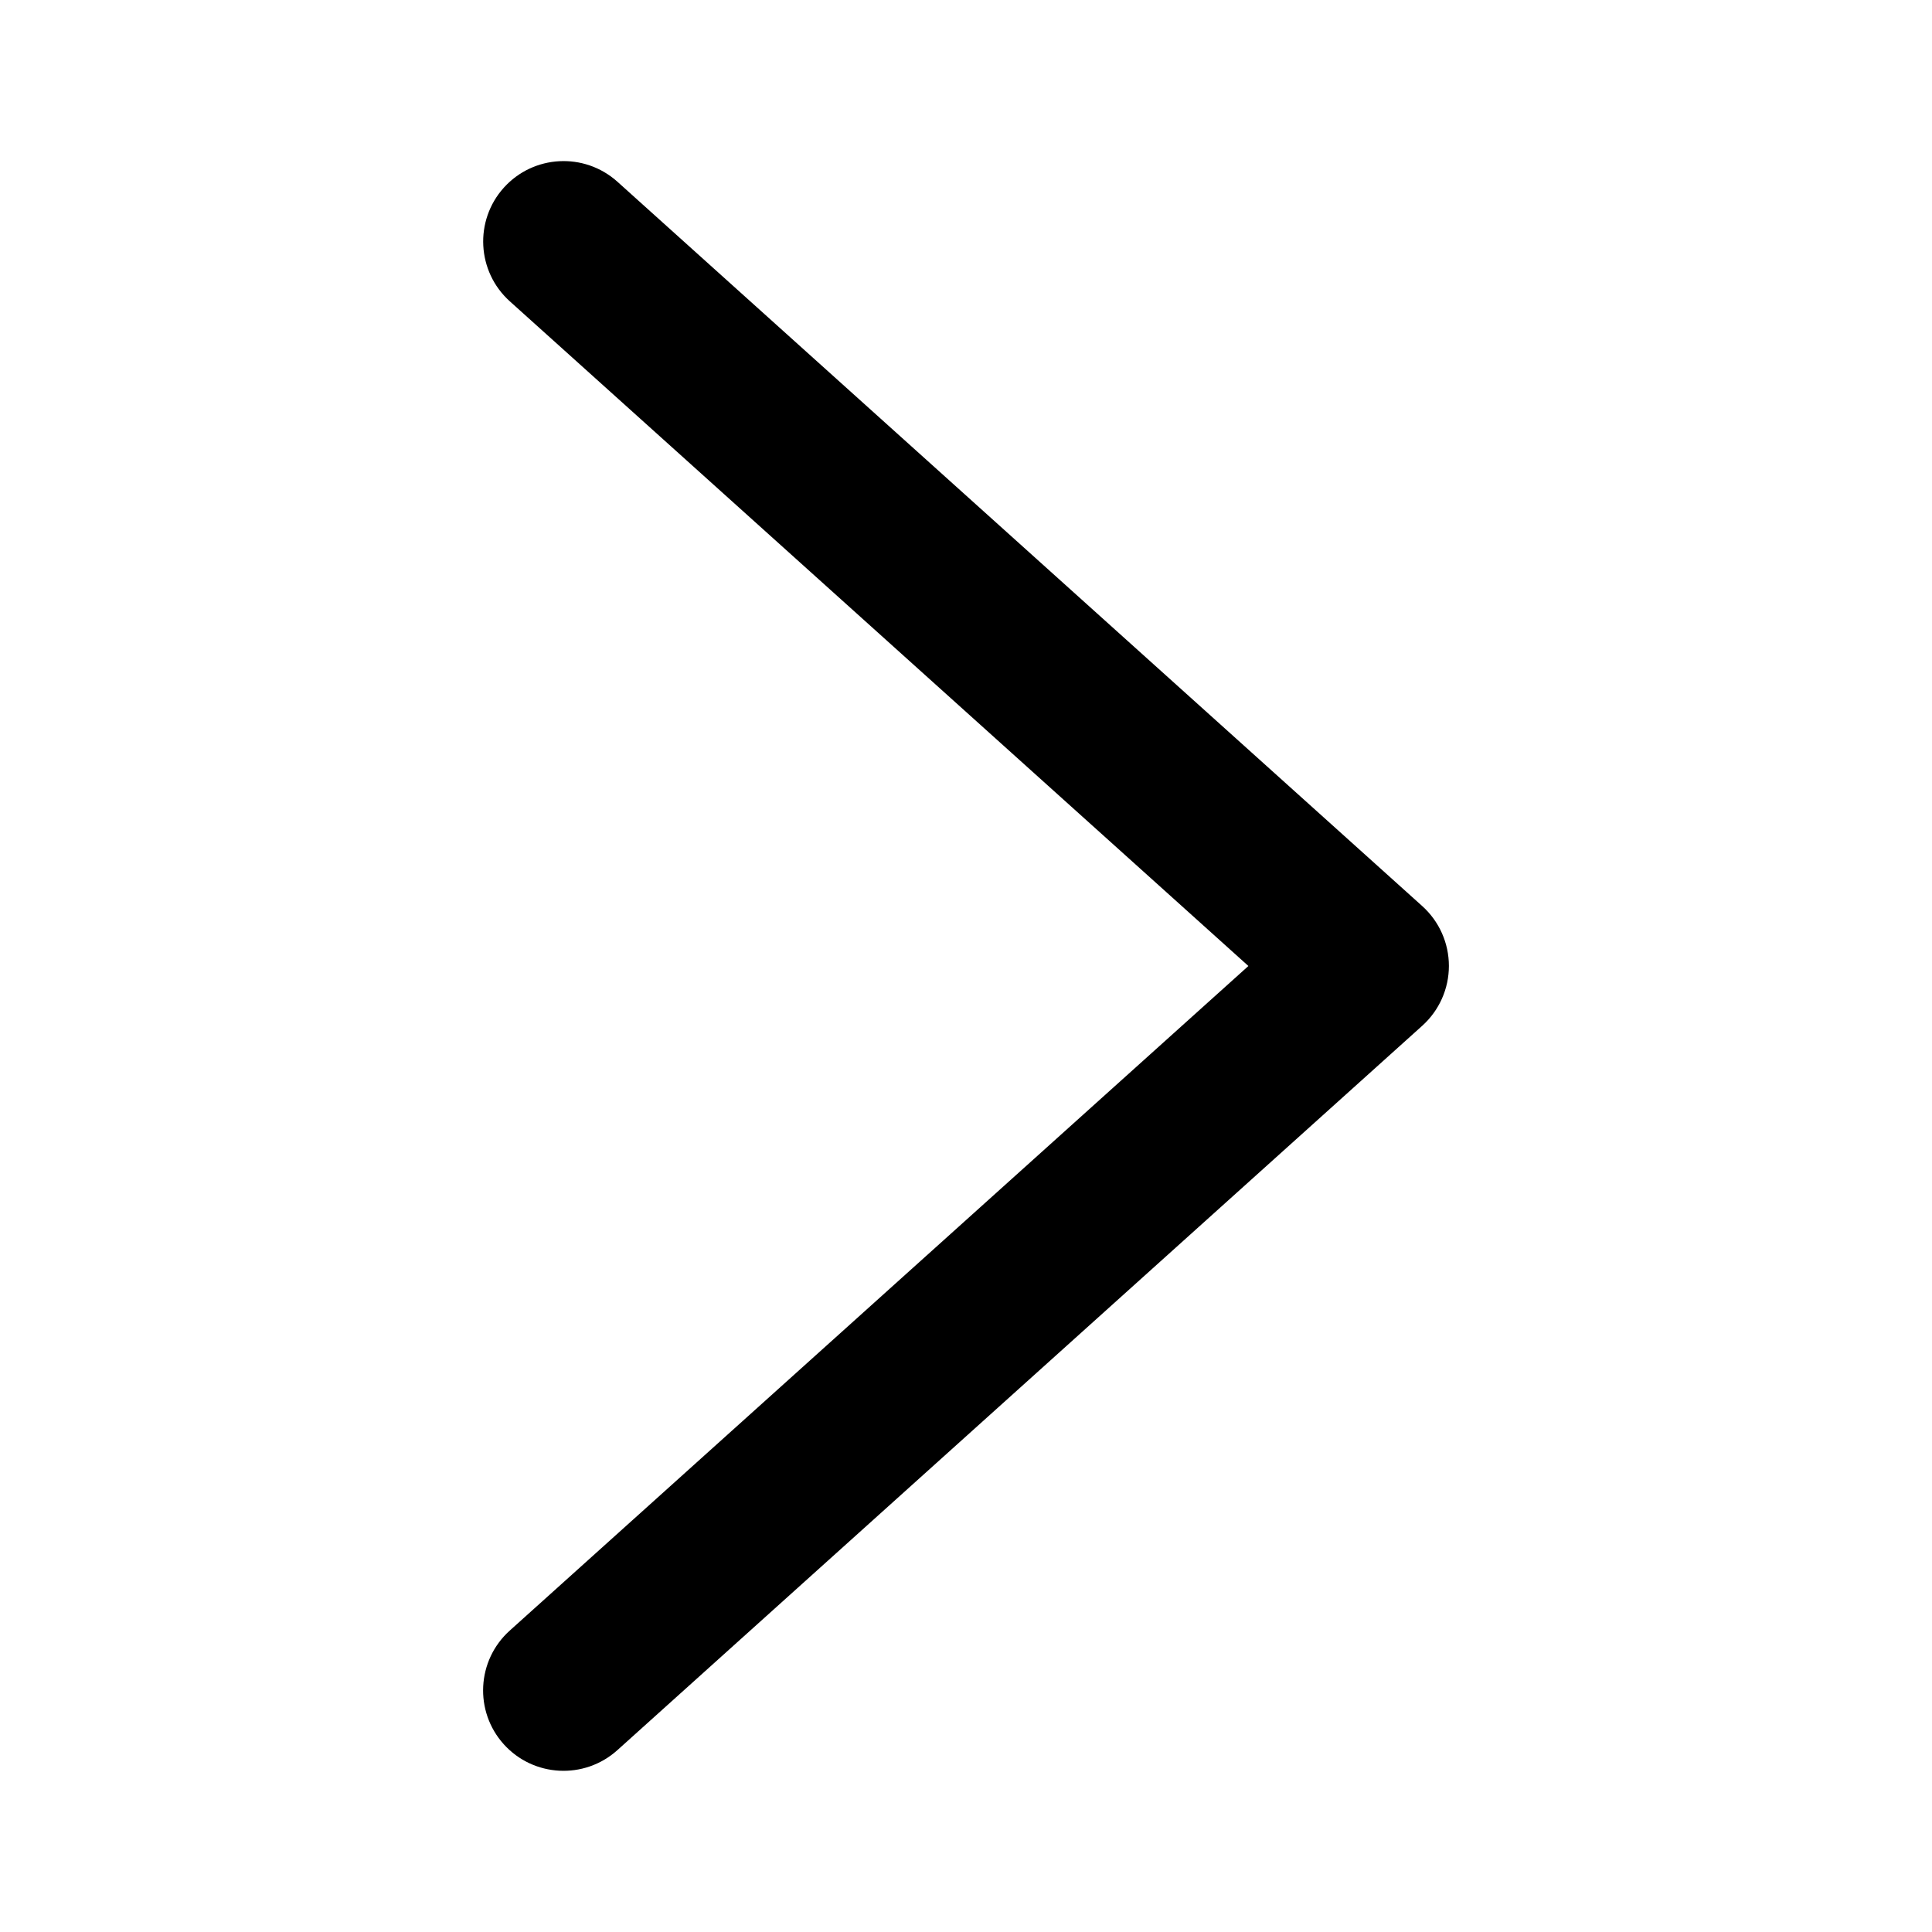
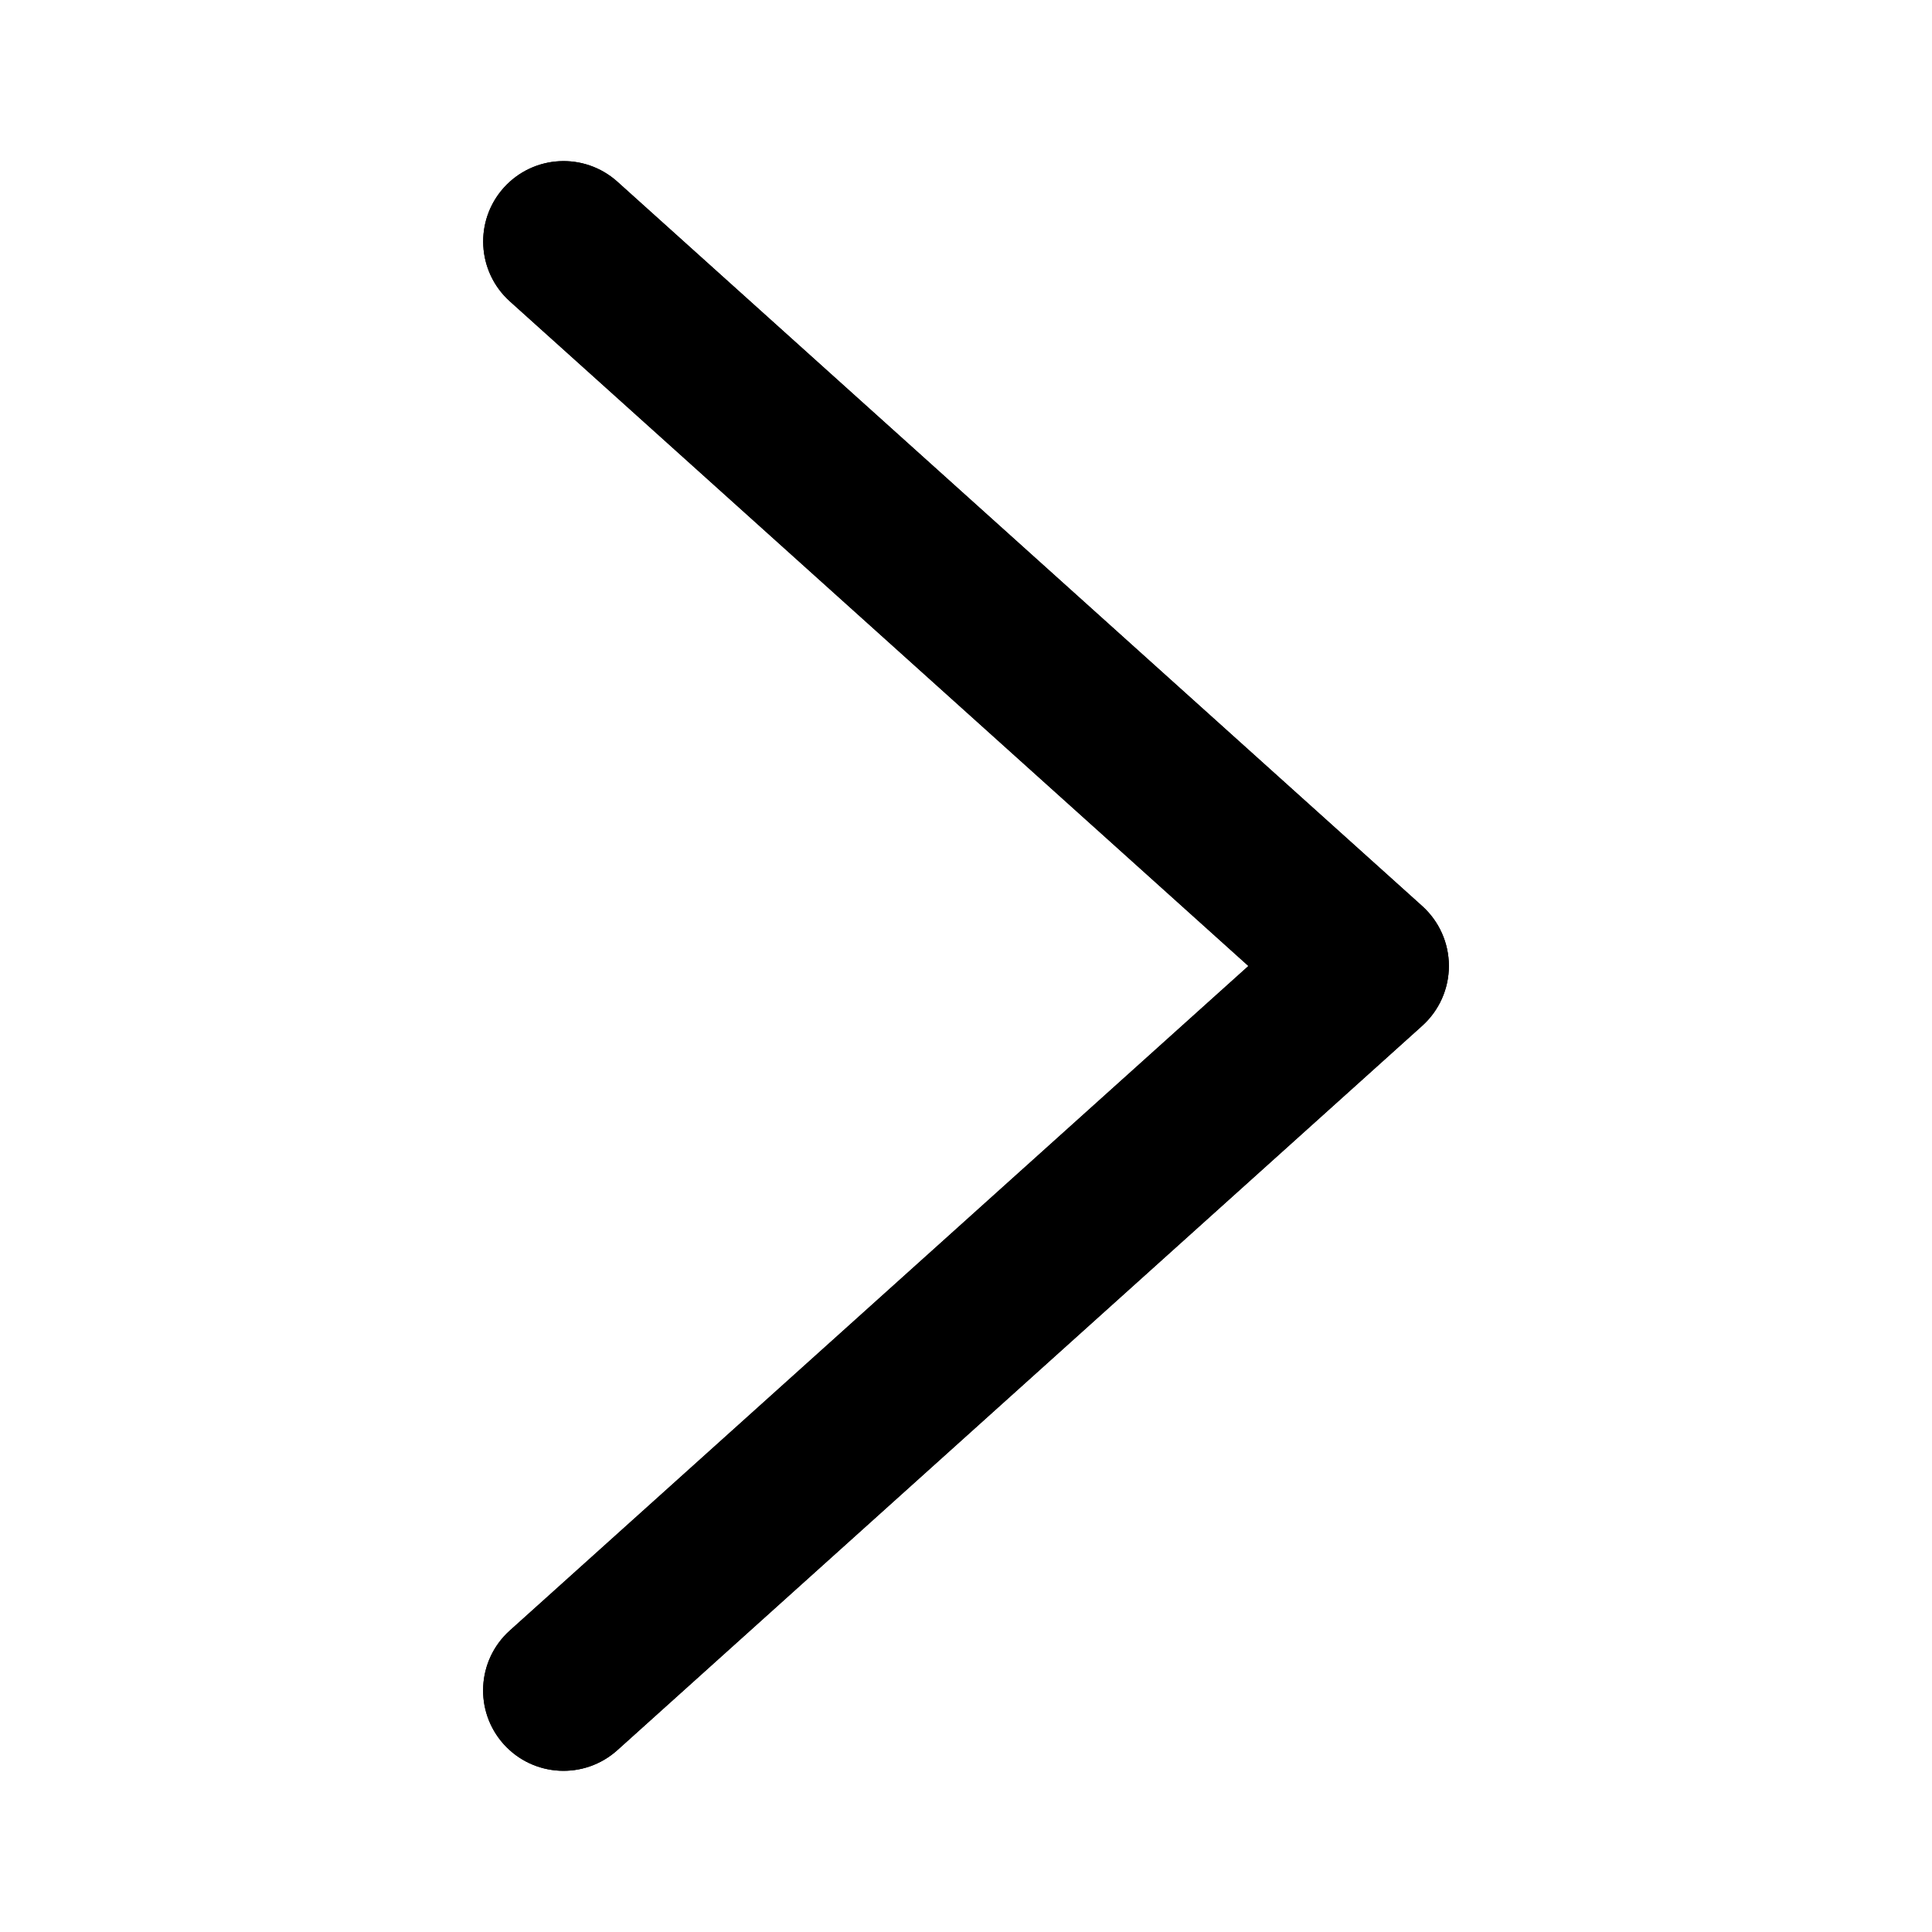
<svg xmlns="http://www.w3.org/2000/svg" fill-opacity="context-fill-opacity" viewBox="0 0 12 12" height="12" width="12">
  <path d="M3.834 1.128a.5.5 0 0 0-.705.038.5.5 0 0 0 .037.705L7.754 6l-4.588 4.128a.5.5 0 0 0-.037.706.5.5 0 0 0 .705.037l5-4.5a.5.5 0 0 0 0-.743z" fill="context-fill transparent" />
-   <path d="M3.834 1.128a.5.5 0 0 0-.705.038.5.5 0 0 0 .037.705L7.754 6l-4.588 4.128a.5.5 0 0 0-.037.706.5.5 0 0 0 .705.037l5-4.5a.5.5 0 0 0 0-.743z" fill="context-stroke" />
+   <path d="M3.834 1.128a.5.5 0 0 0-.705.038.5.5 0 0 0 .037.705L7.754 6l-4.588 4.128a.5.5 0 0 0-.037.706.5.5 0 0 0 .705.037l5-4.5a.5.5 0 0 0 0-.743z" fill="context-stroke transparent" />
</svg>
